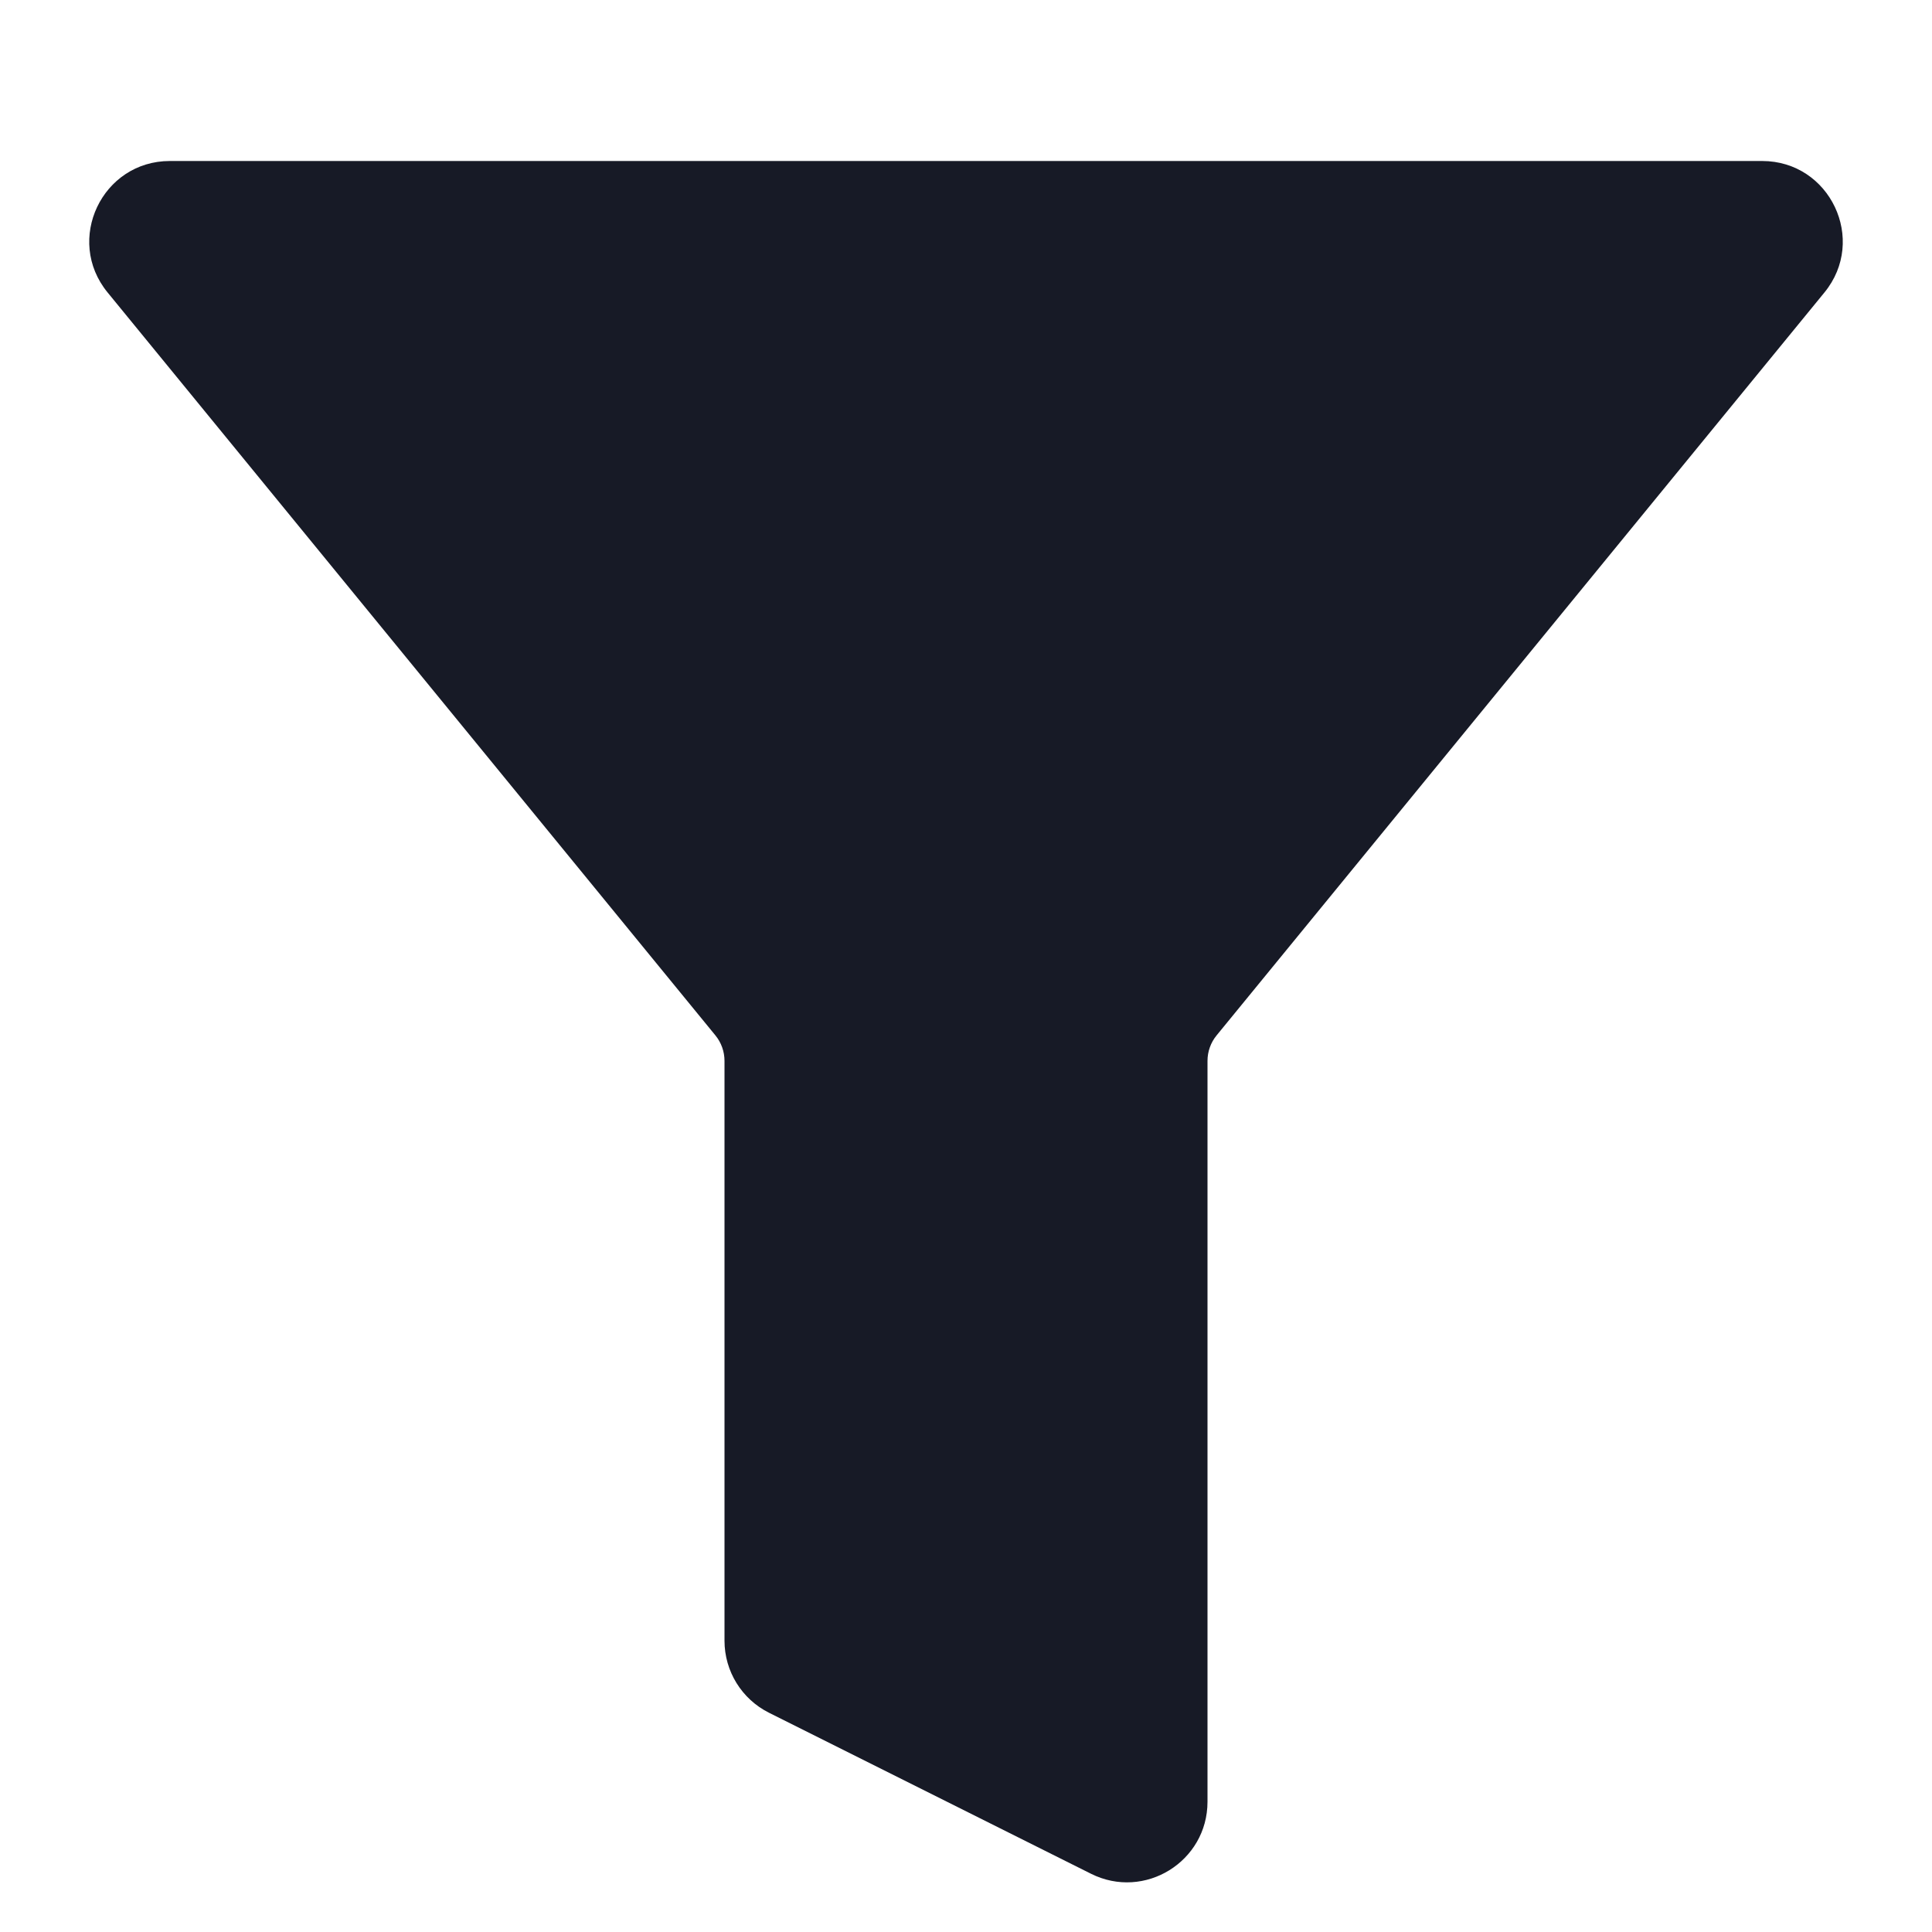
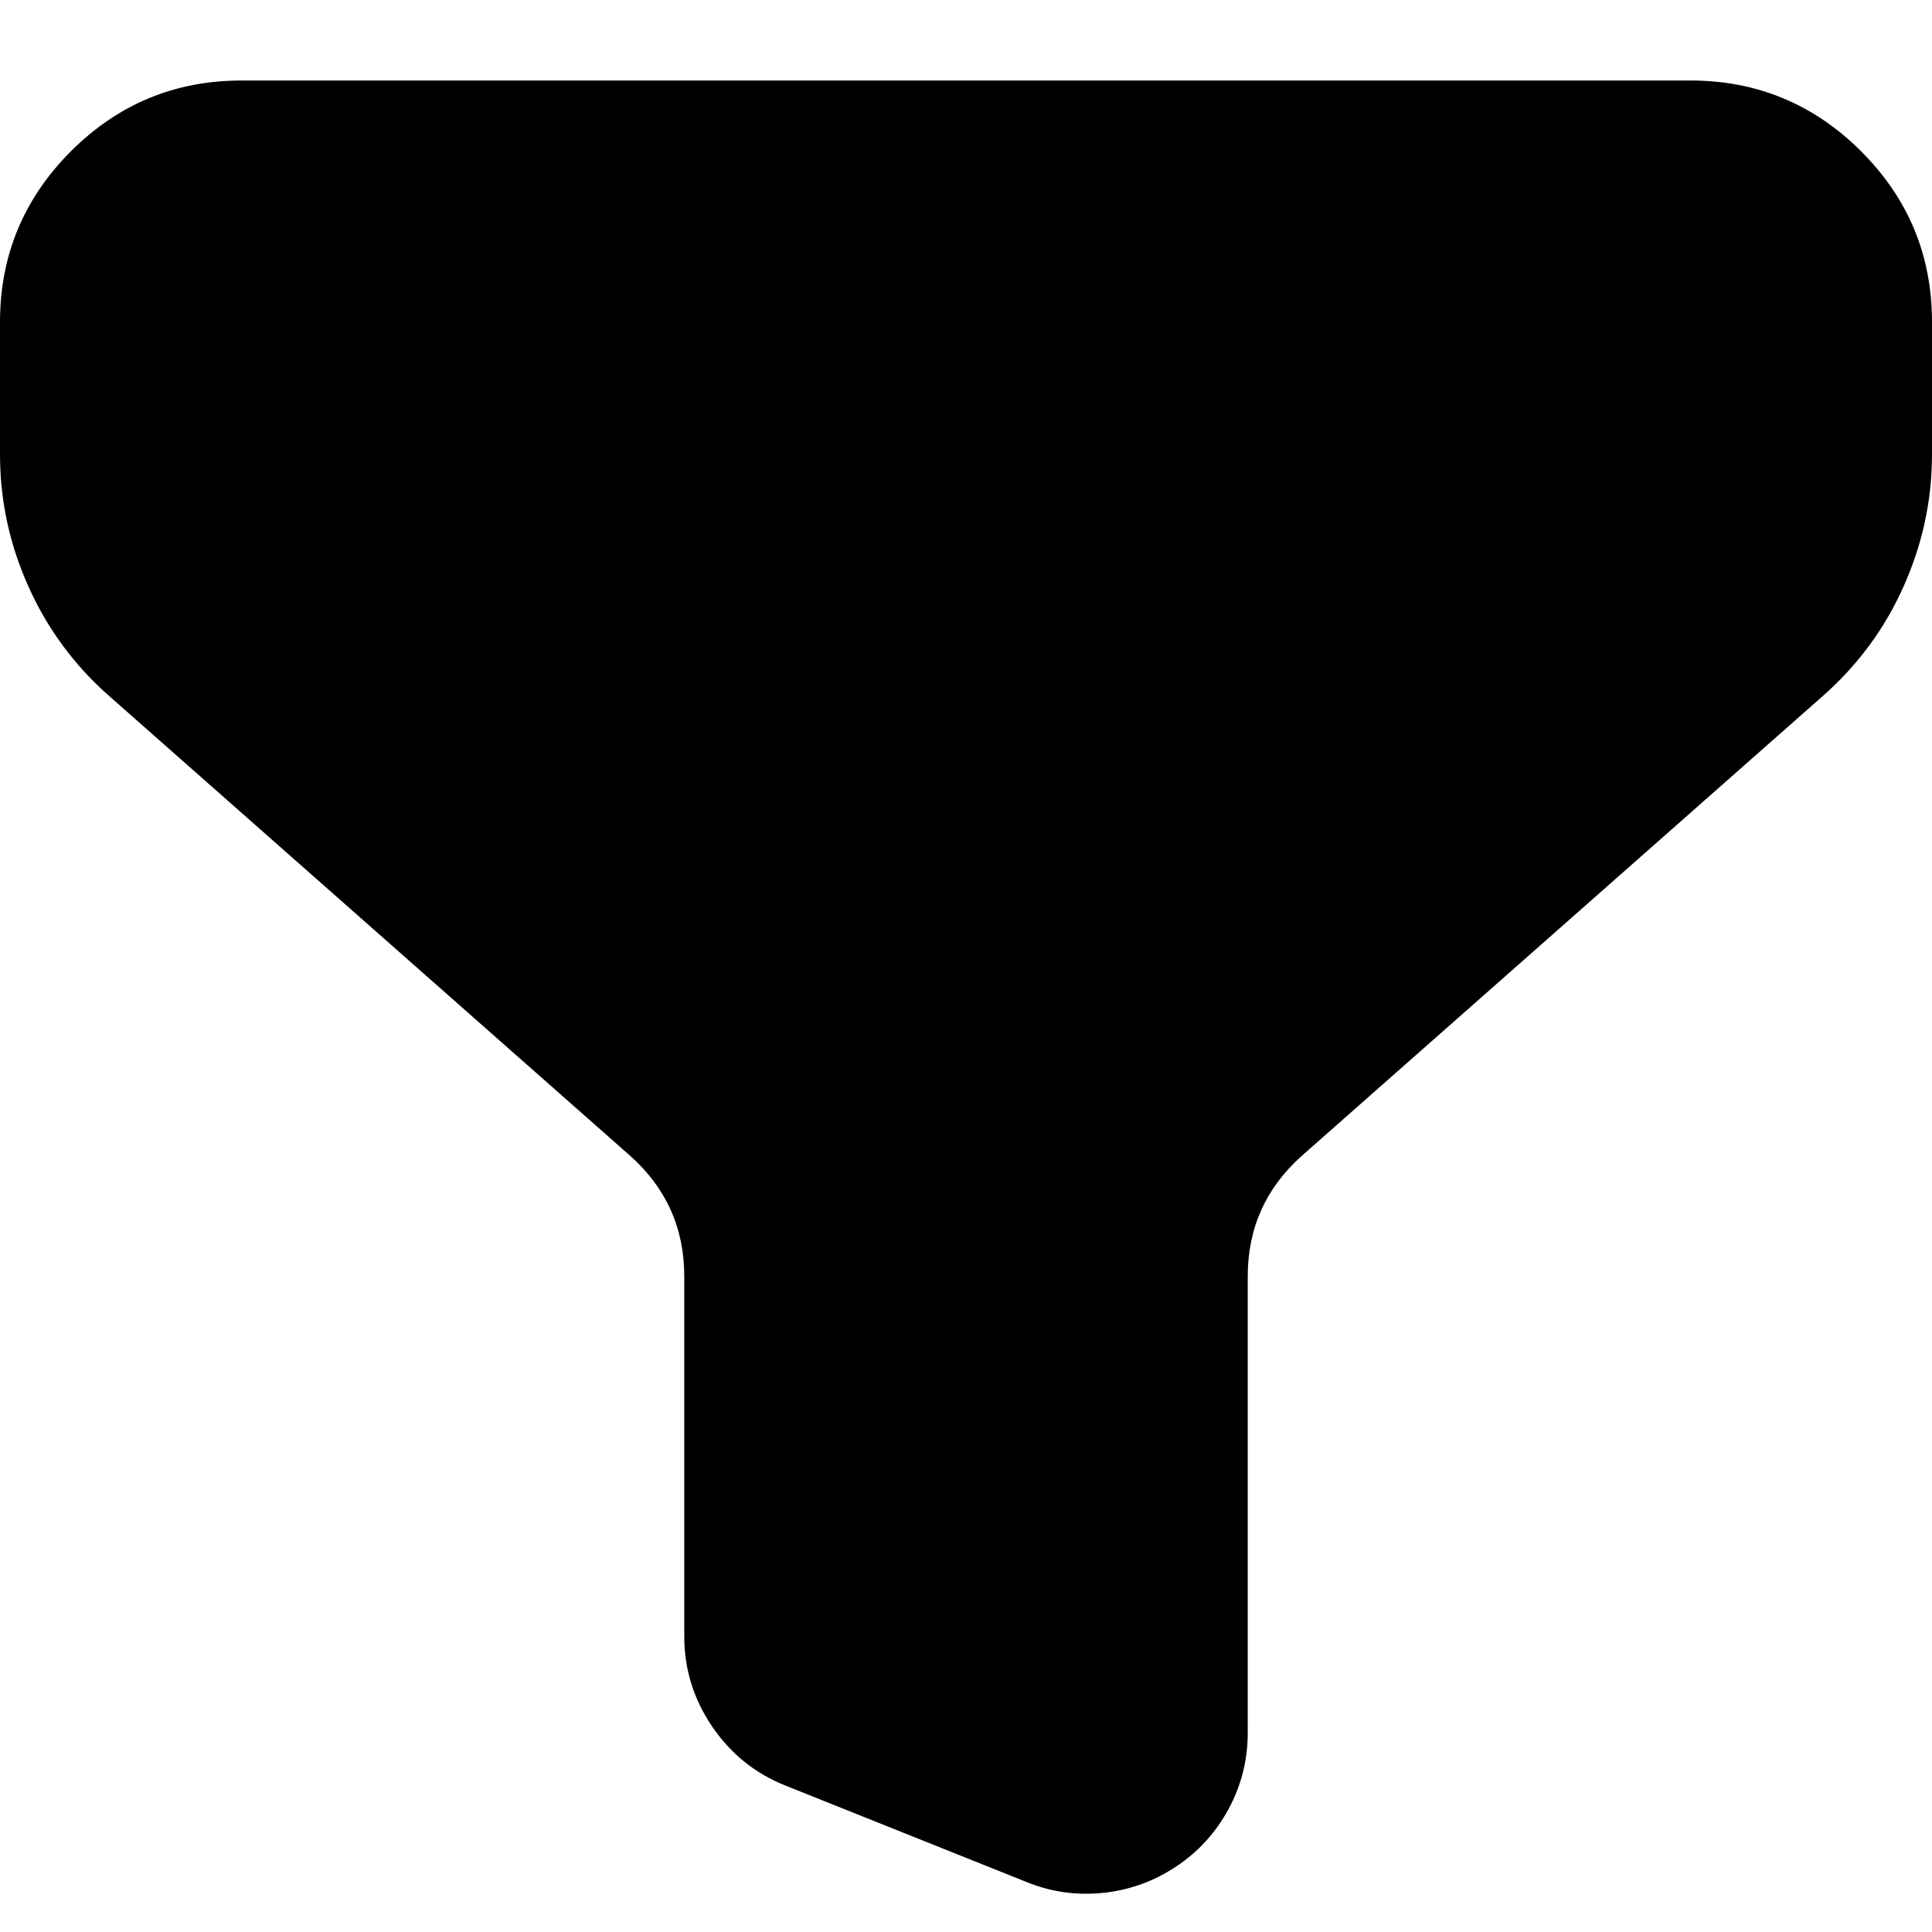
- <svg xmlns="http://www.w3.org/2000/svg" fill="none" version="1.1" viewBox="0 0 48 48">
-   <defs />
-   <g style="mix-blend-mode:pass-through;opacity:1" transform="matrix(1,0,0,1,0,0)">
-     <g style="mix-blend-mode:pass-through;opacity:1" transform="matrix(1,0,0,1,2.217,4)">
-       <path d="M2.004 0C0.316 0 -0.613 1.961 0.456 3.266L15.557 21.724C15.703 21.902 15.783 22.126 15.783 22.357L15.783 36.764C15.783 37.521 16.211 38.214 16.889 38.553L24.889 42.553C26.219 43.218 27.783 42.251 27.783 40.764L27.783 22.357C27.783 22.126 27.863 21.902 28.009 21.724L43.111 3.266C44.179 1.961 43.25 0 41.563 0L2.004 0Z" fill-rule="NONZERO" fill="#171a26" fill-opacity="1" style="mix-blend-mode:normal" />
-     </g>
-   </g>
+ <svg xmlns="http://www.w3.org/2000/svg" viewBox="0 0 1024 1024">
+   <path d="M896 42.67h-768c-35.41 0-65.49 12.59-90.45 37.54-24.96 24.96-37.55 55.25-37.55 90.46v70.18c0 24.53 5.12 48 15.15 70.19a167.94 167.94 0 0 0 42.66 57.81l276.06 243.63c19.2 17.07 28.8 38.4 28.8 64v190.72c0 17.49 4.91 33.28 14.72 47.79 9.81 14.51 22.83 24.96 38.82 31.36l128 51.2c13.65 5.55 27.52 7.25 42.03 5.54 13.65-1.71 26.24-6.4 37.55-14.08 11.52-7.68 20.48-17.71 27.09-29.65 7.04-12.8 10.45-26.45 10.45-40.96v-241.92c0-25.6 9.6-46.93 28.8-64l276.06-243.63c18.35-16.21 32.64-35.41 42.66-57.81s15.15-45.65 15.15-70.19v-70.18c0-35.41-12.59-65.49-37.55-90.46-24.96-24.96-55.25-37.55-90.45-37.54z" />
</svg>
